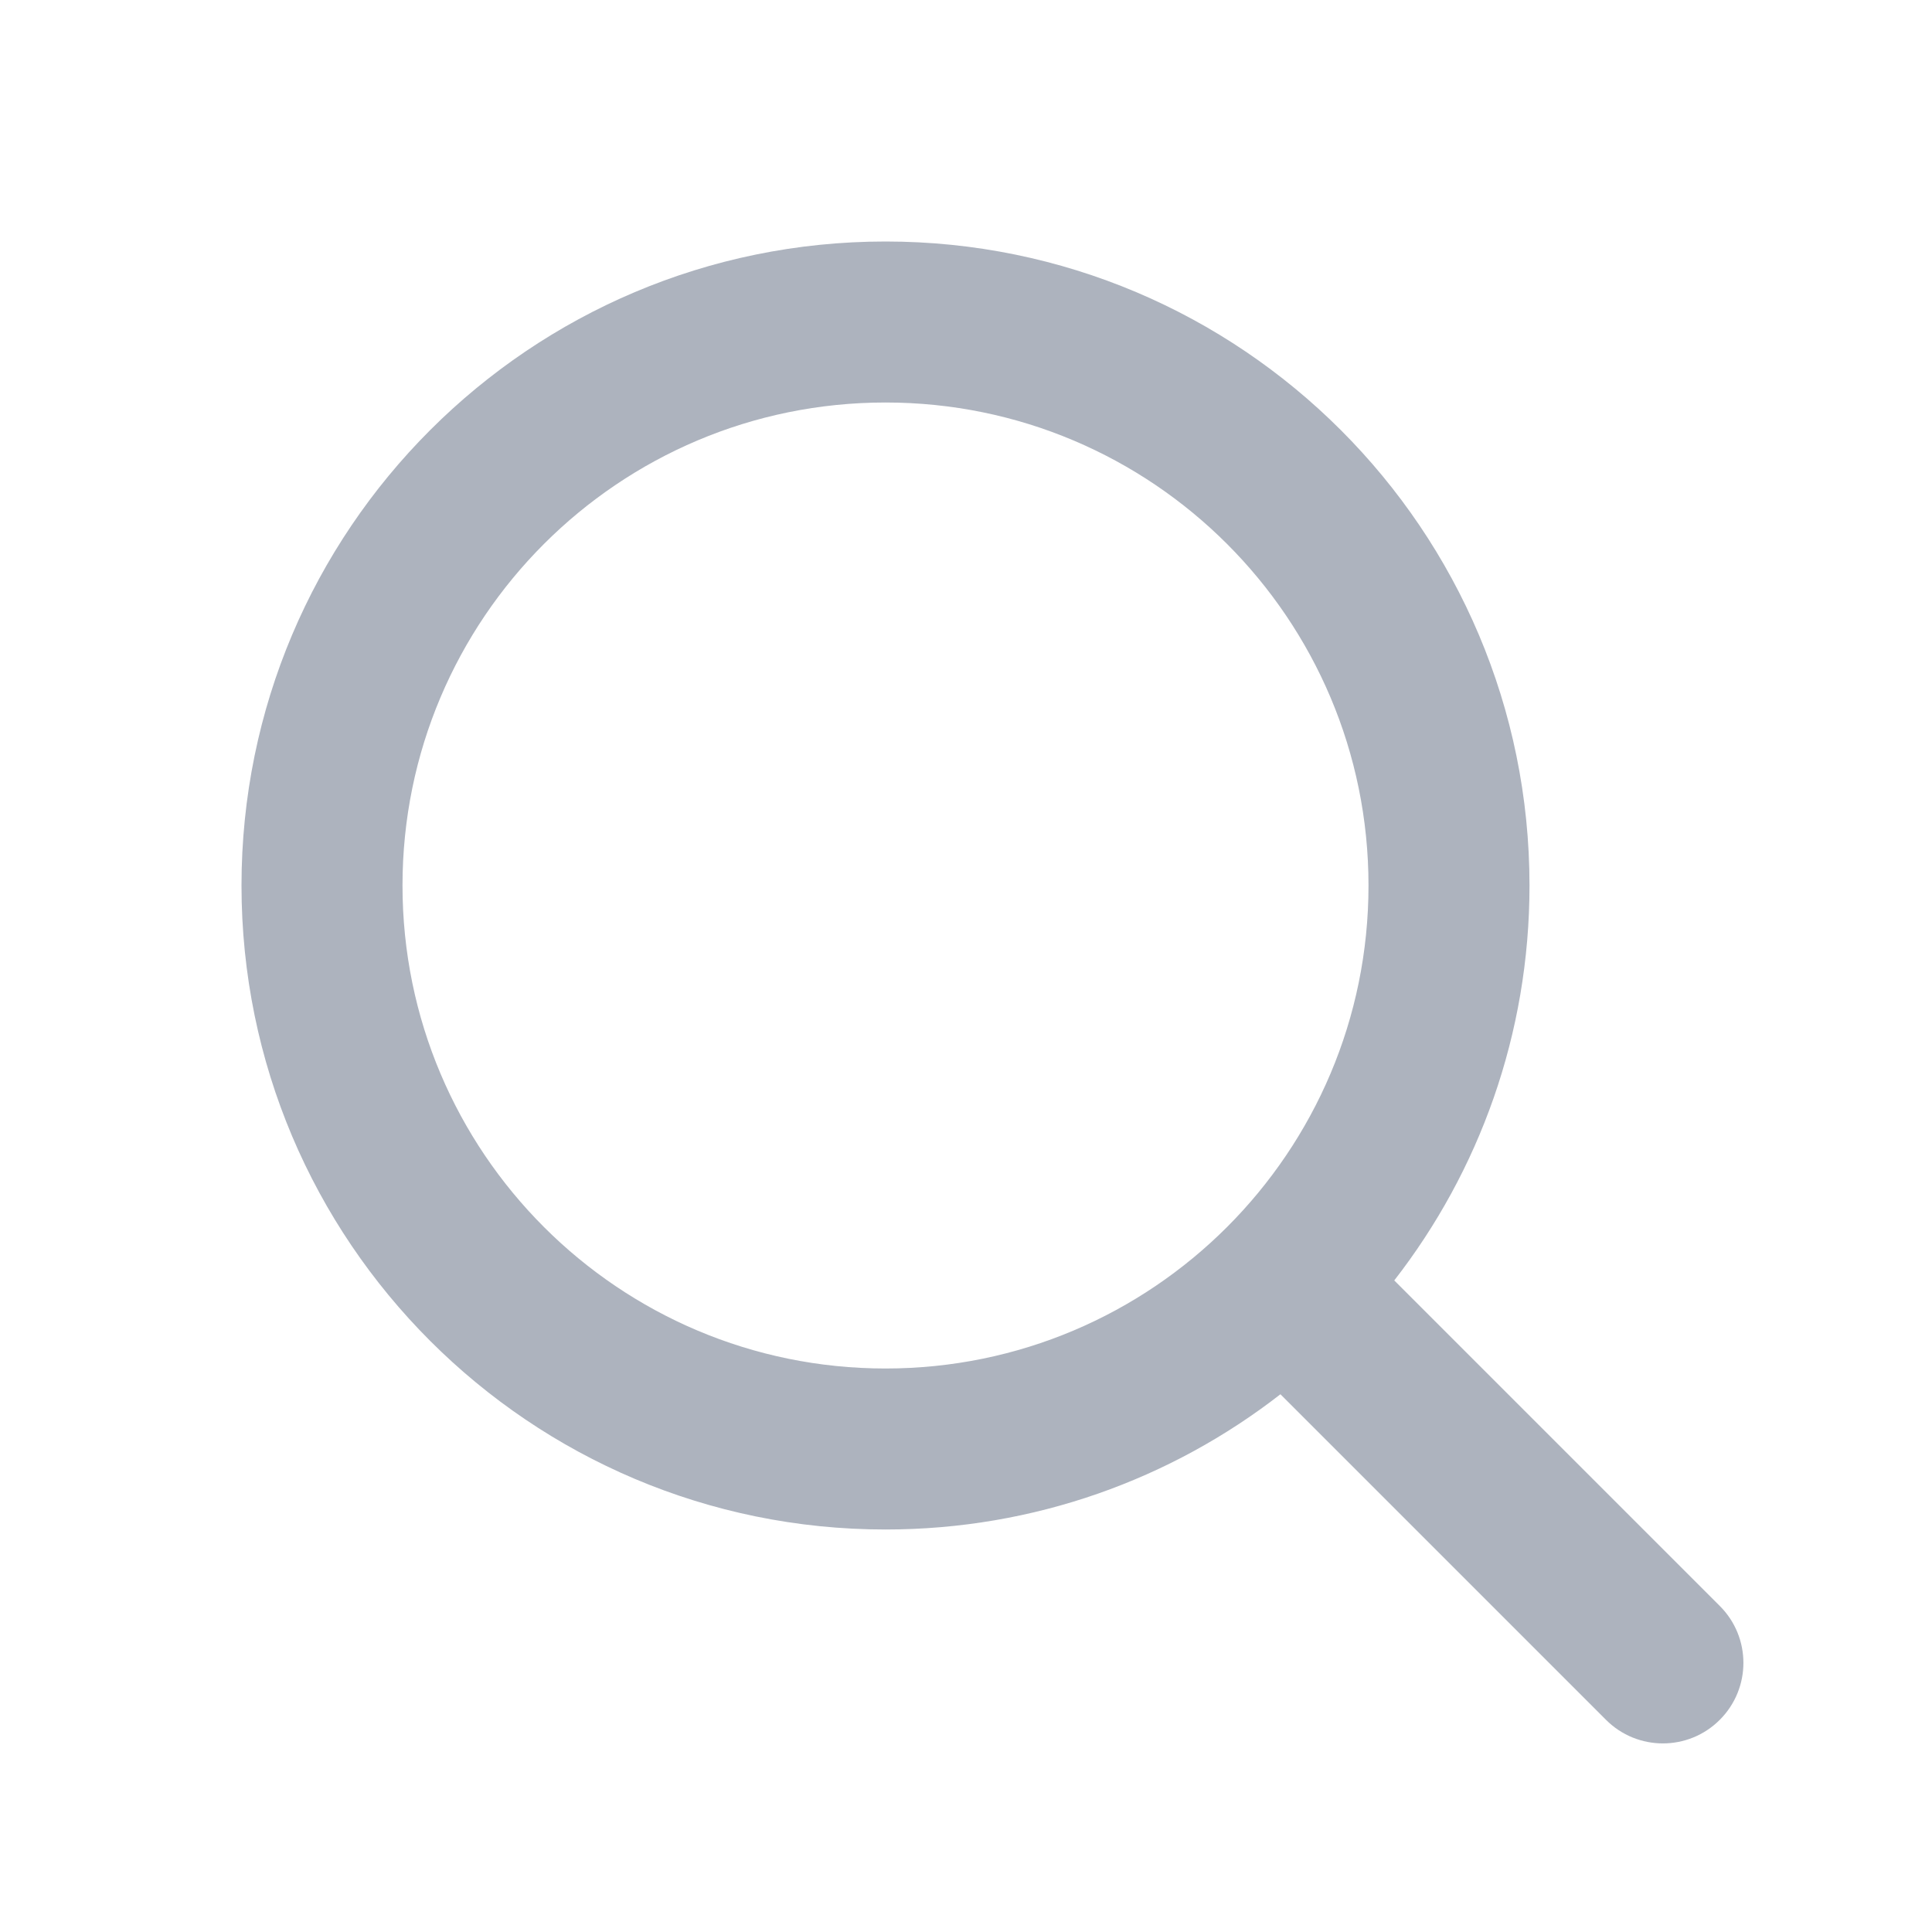
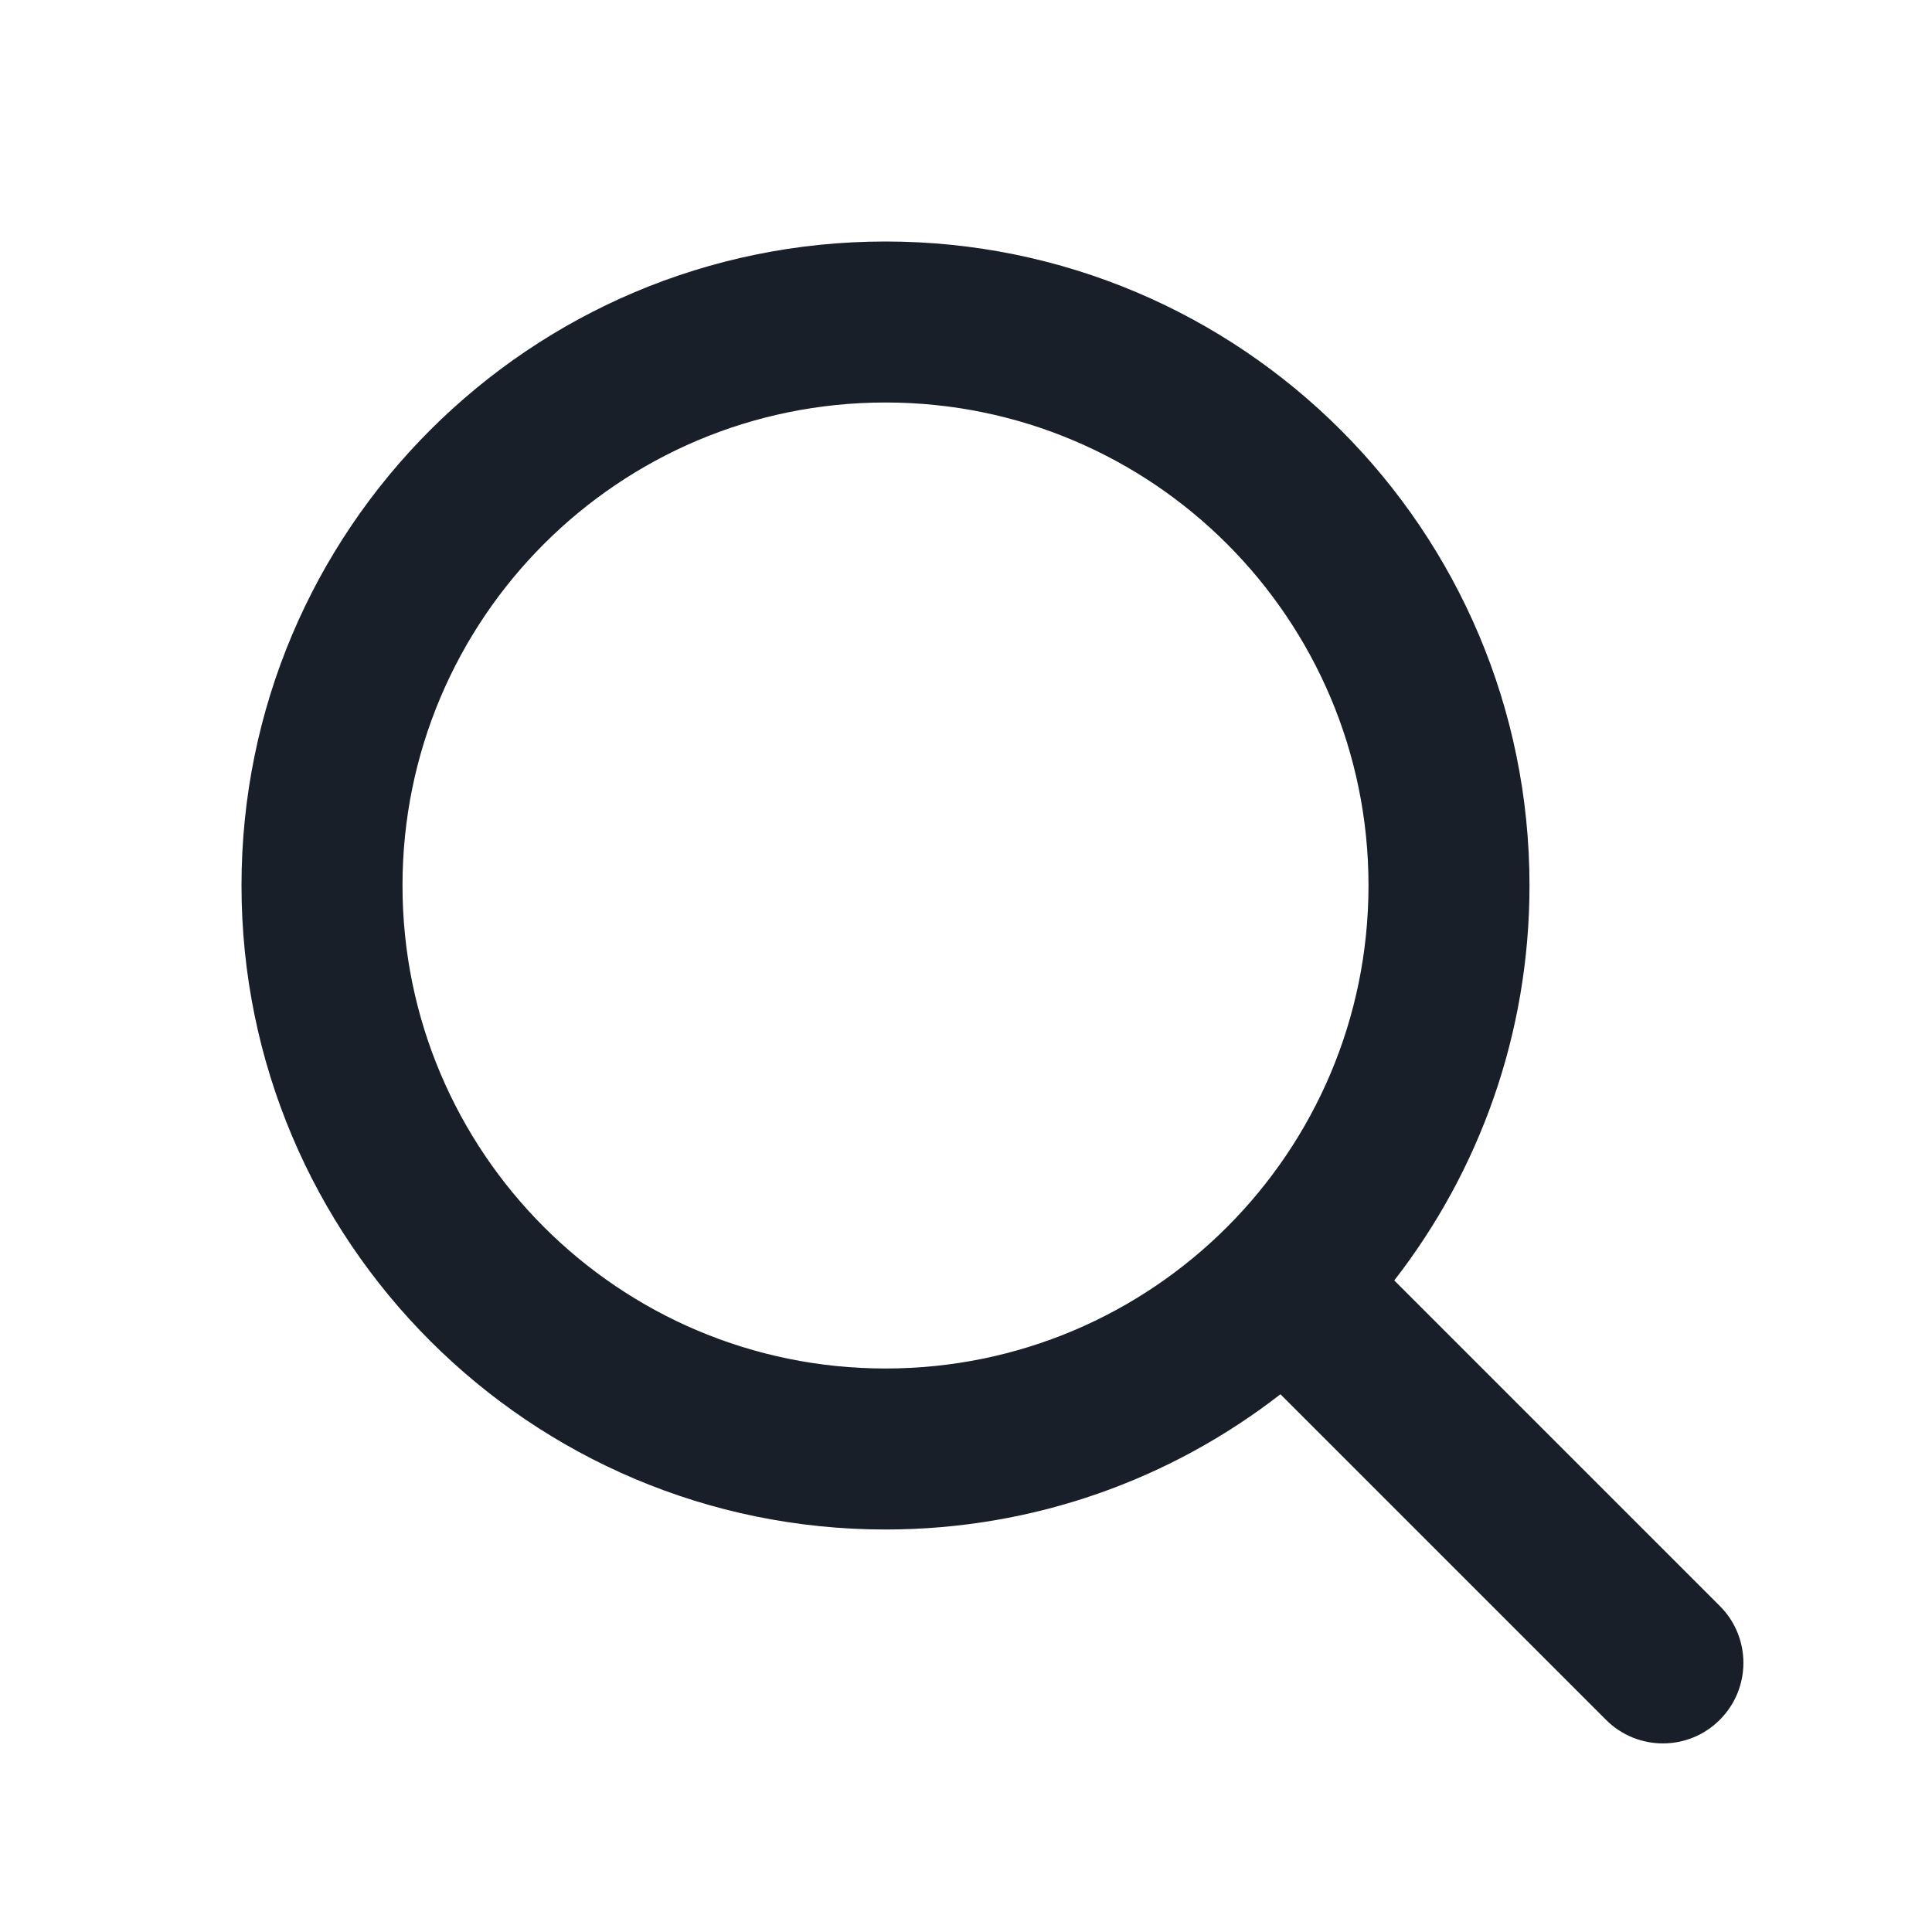
<svg xmlns="http://www.w3.org/2000/svg" width="24" height="24" viewBox="0 0 24 24" fill="none">
-   <path fill-rule="evenodd" clip-rule="evenodd" d="M11 3C15.418 3 19 6.582 19 11C19 12.849 18.373 14.551 17.32 15.906L21.364 19.95C21.755 20.34 21.755 20.973 21.364 21.364C20.974 21.755 20.34 21.755 19.95 21.364L15.906 17.32C14.551 18.373 12.849 19 11 19C6.582 19 3 15.418 3 11C3 6.582 6.582 3 11 3ZM11 5C7.686 5 5 7.686 5 11C5 14.314 7.686 17 11 17C14.314 17 17 14.314 17 11C17 7.686 14.314 5 11 5Z" fill="#ADB3BE" />
+   <path fill-rule="evenodd" clip-rule="evenodd" d="M11 3C15.418 3 19 6.582 19 11C19 12.849 18.373 14.551 17.32 15.906L21.364 19.95C21.755 20.34 21.755 20.973 21.364 21.364C20.974 21.755 20.34 21.755 19.95 21.364L15.906 17.32C14.551 18.373 12.849 19 11 19C6.582 19 3 15.418 3 11C3 6.582 6.582 3 11 3ZM11 5C7.686 5 5 7.686 5 11C5 14.314 7.686 17 11 17C14.314 17 17 14.314 17 11C17 7.686 14.314 5 11 5Z" fill="#191F28" />
</svg>
